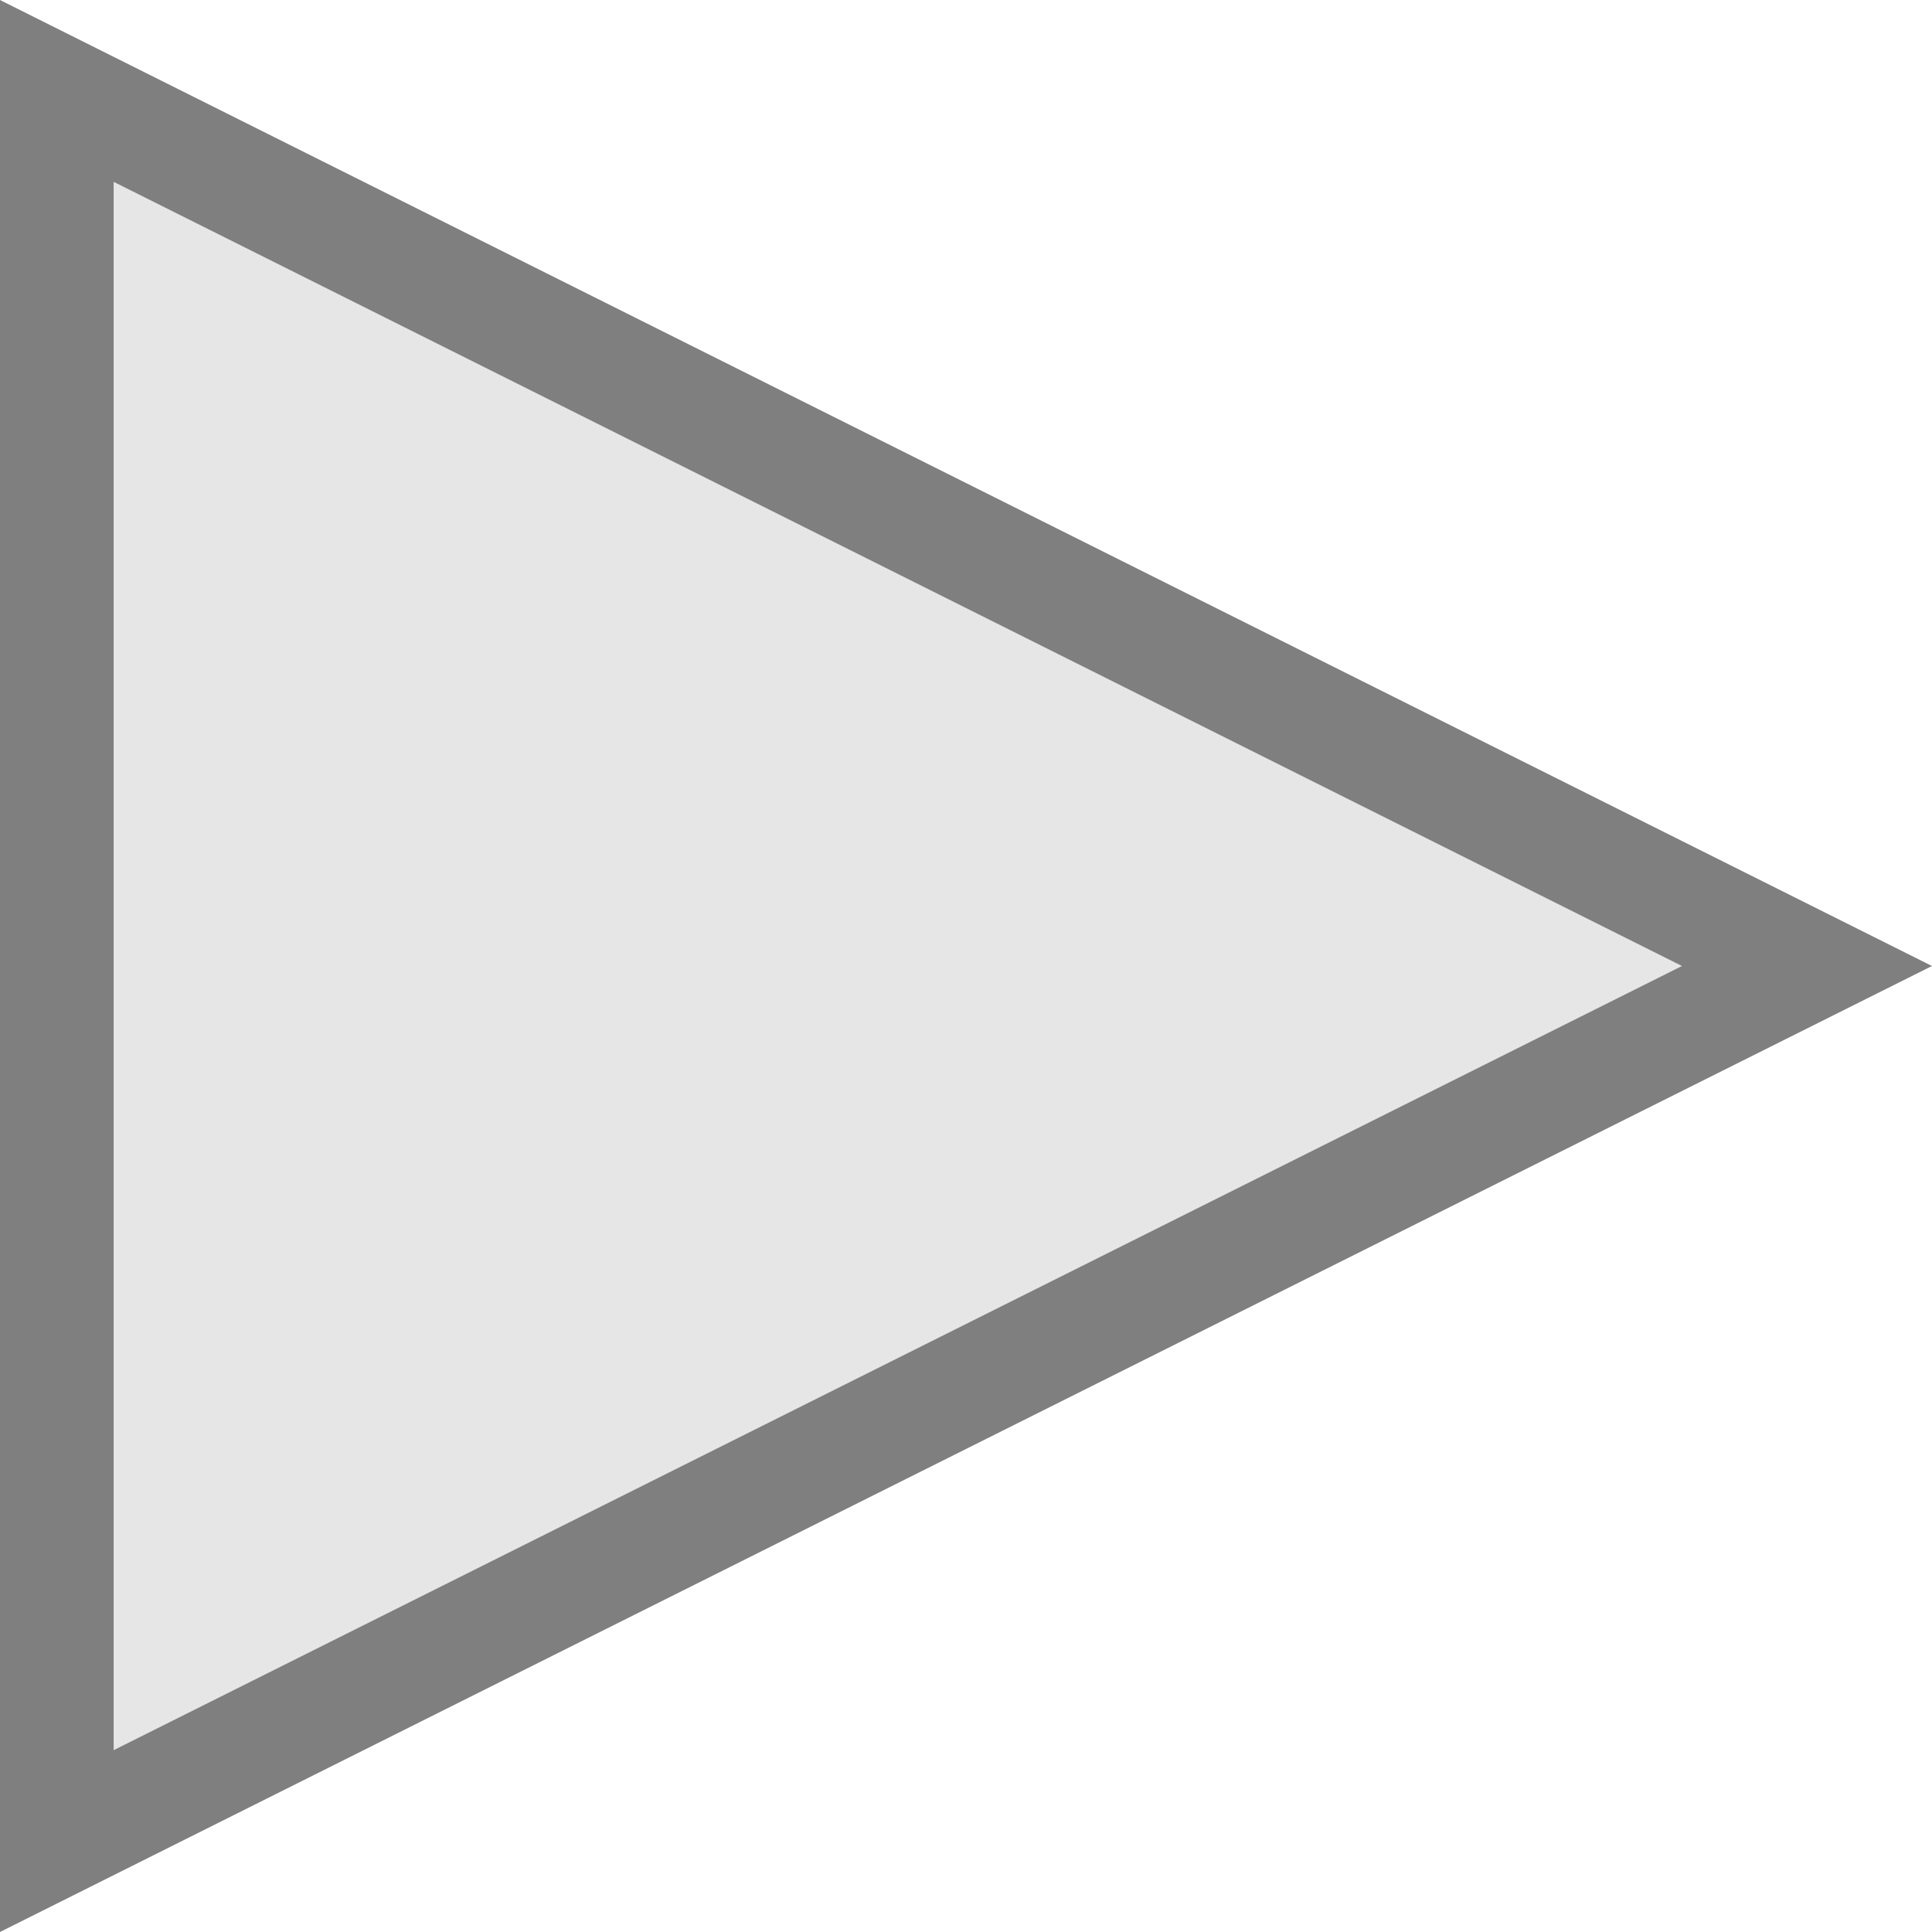
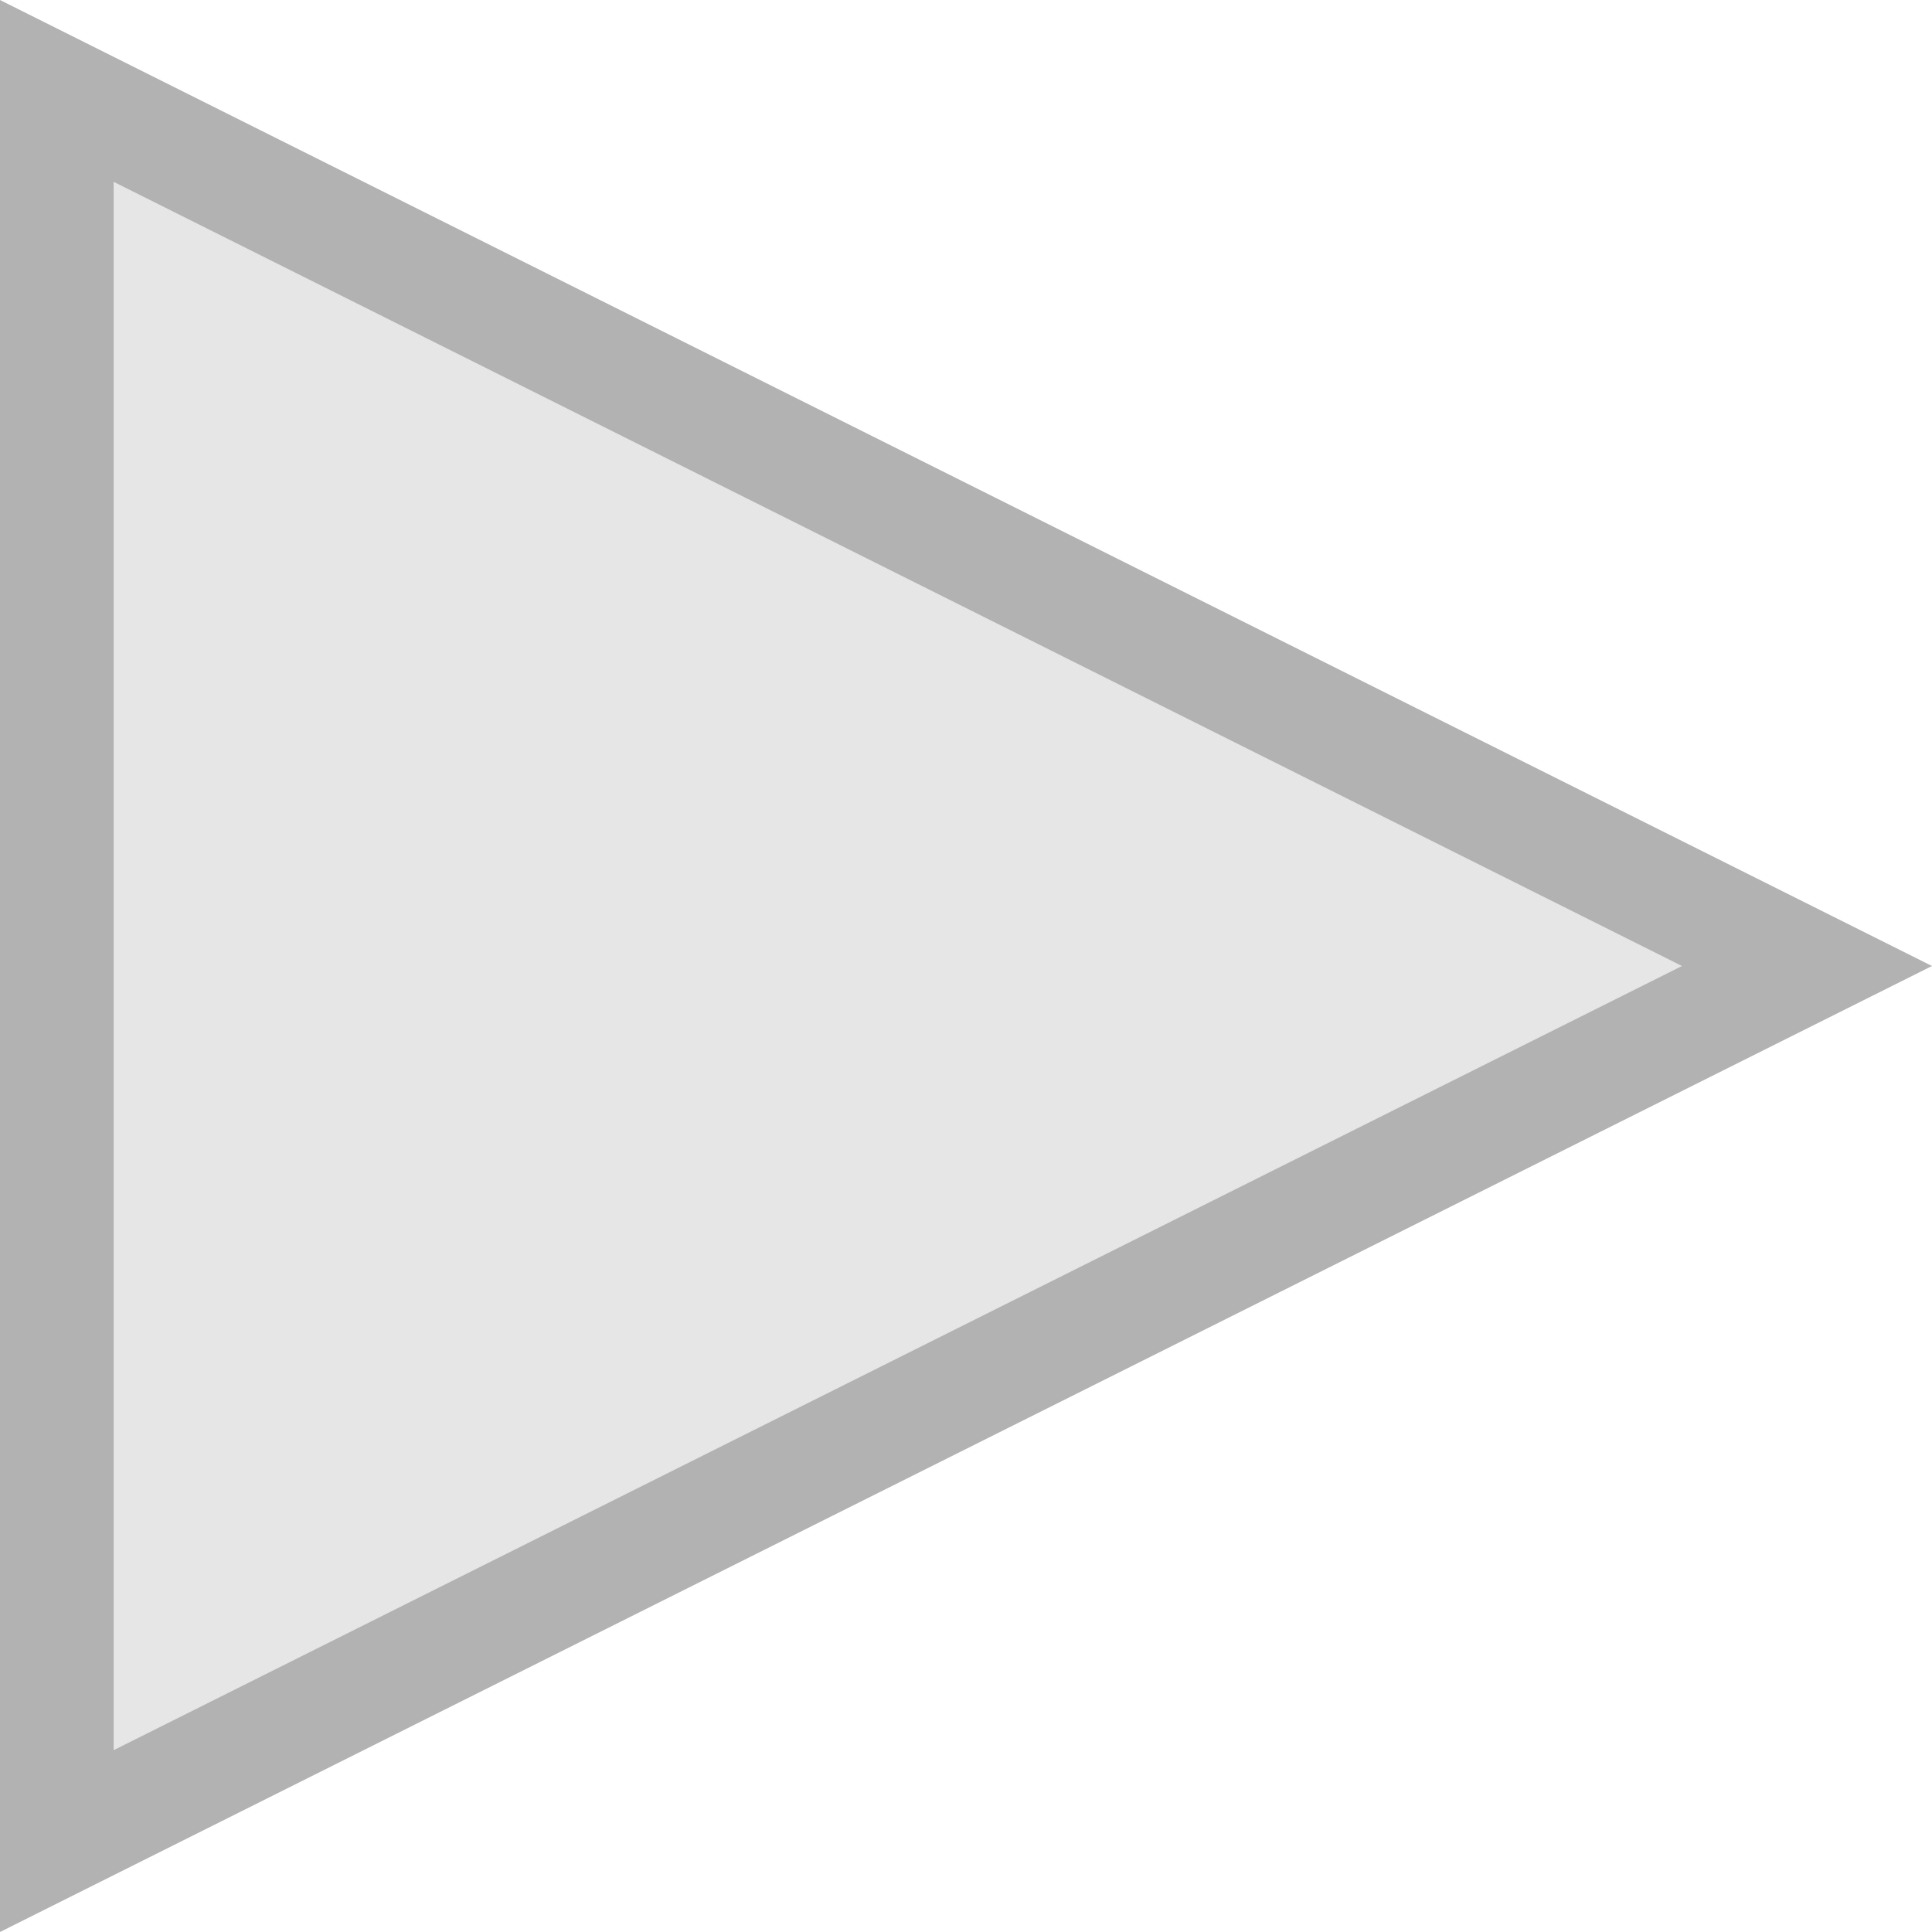
<svg xmlns="http://www.w3.org/2000/svg" width="100%" height="100%" viewBox="0 0 17 17" version="1.1" xml:space="preserve" style="fill-rule:evenodd;clip-rule:evenodd;stroke-linejoin:round;stroke-miterlimit:1.414;">
  <g>
-     <path id="path9" d="M17,8.5l-17,8.5l0,-17l17,8.5Z" style="fill-opacity:0.502;fill-rule:nonzero;" />
+     <path id="path9" d="M17,8.5l-17,8.5l0,-17l17,8.5Z" style="fill-opacity:0.302;fill-rule:nonzero;" />
    <path d="M1,15.4l13.8,-6.9l-13.8,-6.9l0,13.8Z" style="fill:#e6e6e6;" />
  </g>
</svg>
